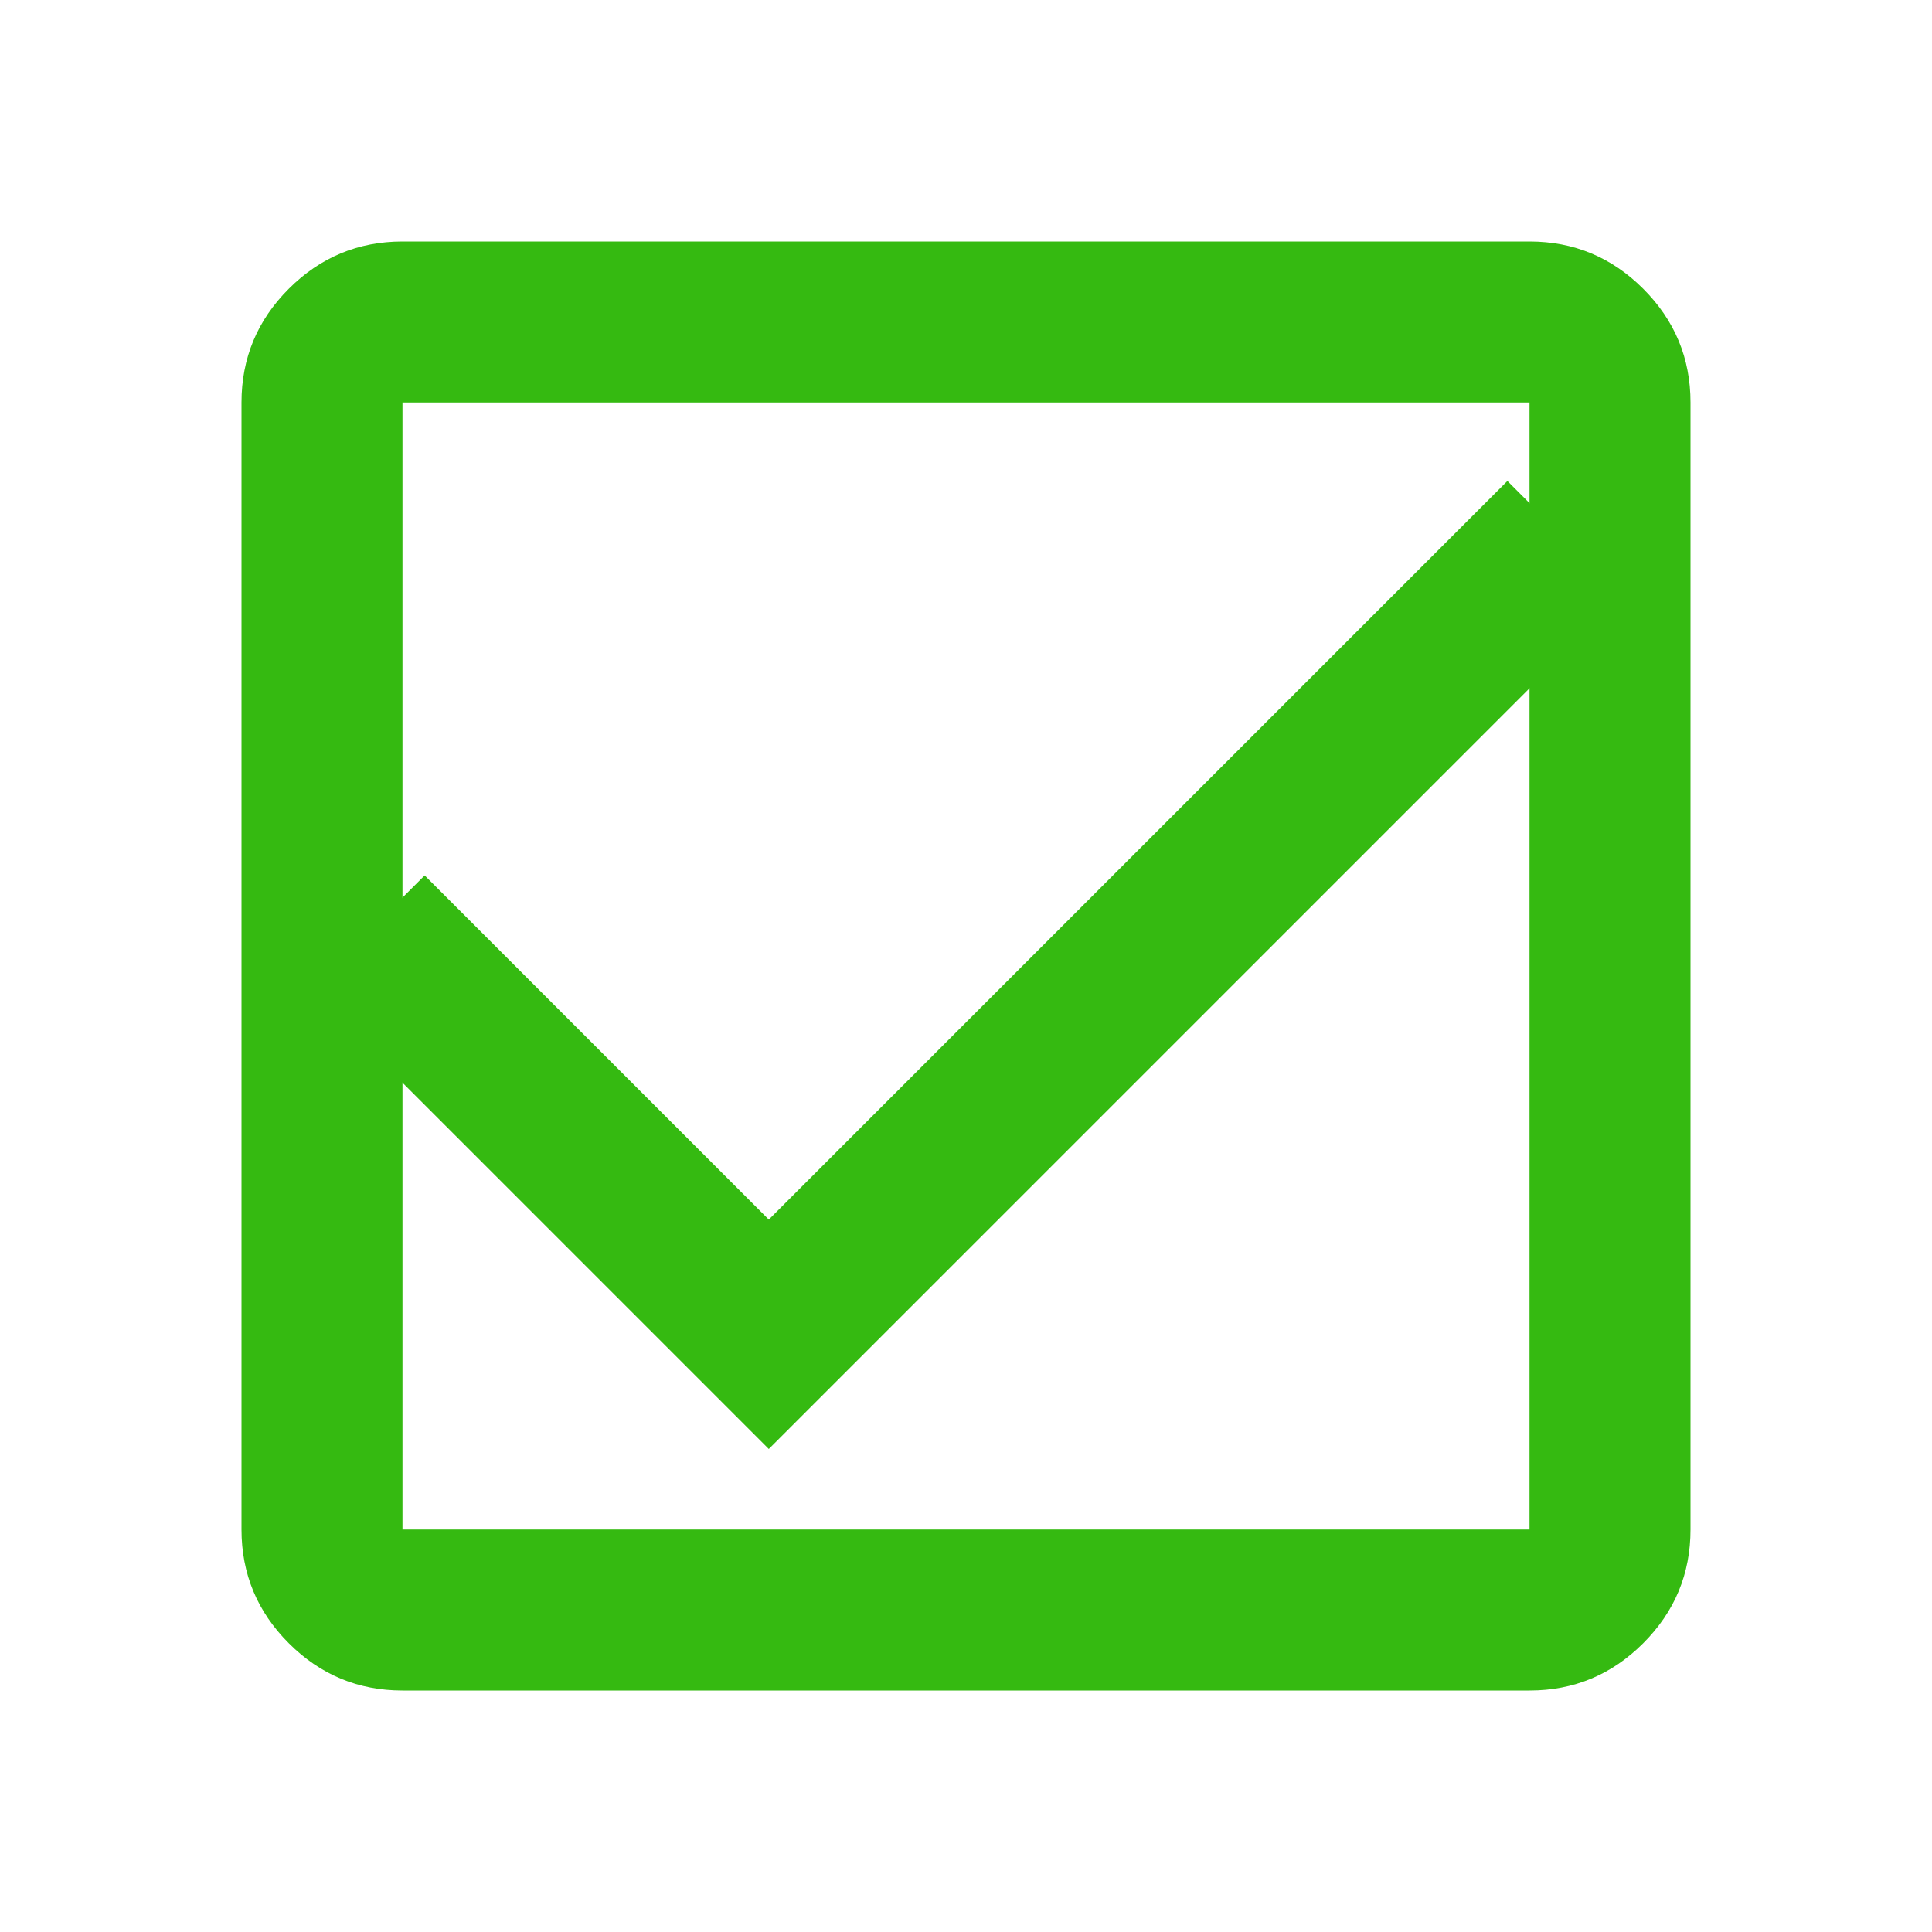
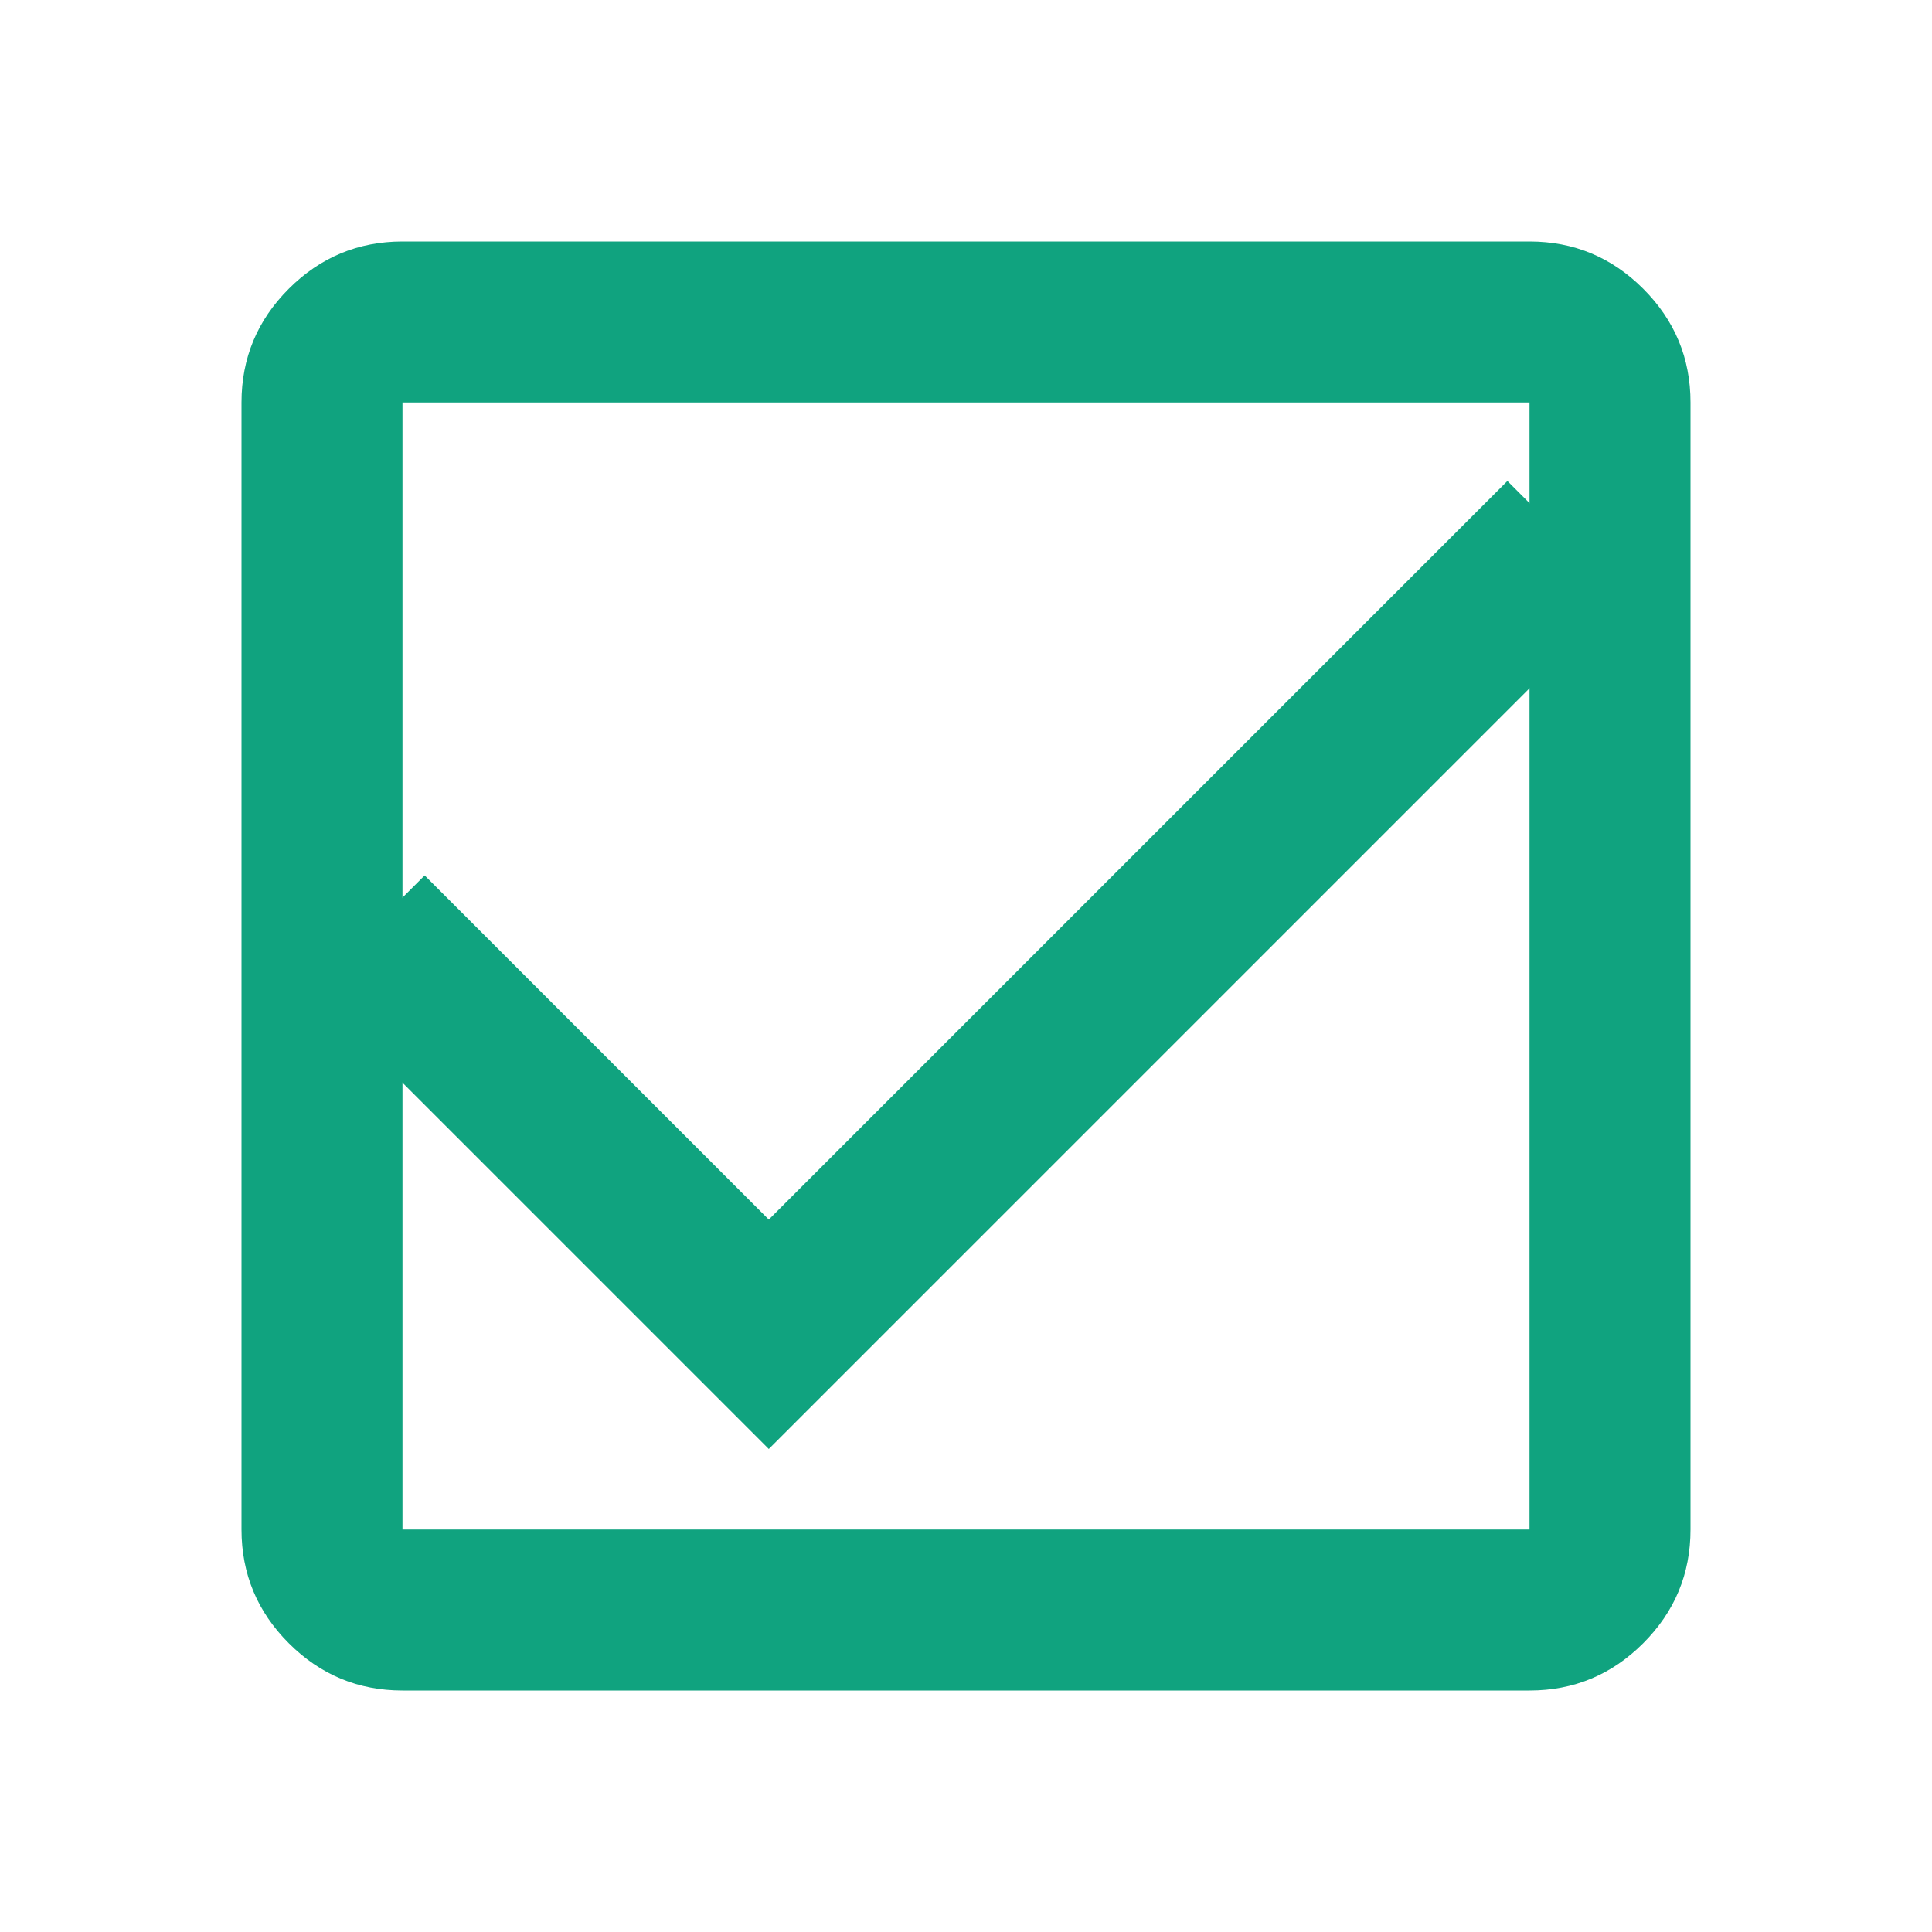
<svg xmlns="http://www.w3.org/2000/svg" width="20" height="20" viewBox="0 0 40 40" fill="none">
  <mask id="mask0_23_6942" style="mask-type:alpha" maskUnits="userSpaceOnUse" x="0" y="0" width="40" height="40">
-     <rect width="40" height="40" fill="#D9D9D9" />
-   </mask>
+     <rect width="40" height="40" fill="#D9D9D9" />x
+ </mask>
  <g mask="url(#mask0_23_6942)">
-     <path d="M8.333 35C7.417 35 6.632 34.674 5.979 34.021C5.326 33.368 5 32.583 5 31.667V8.333C5 7.417 5.326 6.632 5.979 5.979C6.632 5.326 7.417 5 8.333 5H31.667C32.583 5 33.368 5.326 34.021 5.979C34.674 6.632 35 7.417 35 8.333V31.667C35 32.583 34.674 33.368 34.021 34.021C33.368 34.674 32.583 35 31.667 35H8.333ZM8.333 31.667H31.667V8.333H8.333V31.667Z" fill="#35BA11" />
+     <path d="M8.333 35C7.417 35 6.632 34.674 5.979 34.021C5.326 33.368 5 32.583 5 31.667V8.333C5 7.417 5.326 6.632 5.979 5.979C6.632 5.326 7.417 5 8.333 5H31.667C32.583 5 33.368 5.326 34.021 5.979C34.674 6.632 35 7.417 35 8.333V31.667C35 32.583 34.674 33.368 34.021 34.021C33.368 34.674 32.583 35 31.667 35H8.333ZM8.333 31.667H31.667V8.333H8.333V31.667Z" fill="#10a37f" />
  </g>
  <mask id="mask1_23_6942" style="mask-type:alpha" maskUnits="userSpaceOnUse" x="0" y="0" width="40" height="40">
    <rect width="40" height="40" fill="#D9D9D9" />
  </mask>
  <g mask="url(#mask1_23_6942)">
-     <path d="M15.917 30L6.417 20.5L8.792 18.125L15.917 25.25L31.209 9.958L33.584 12.333L15.917 30Z" fill="#35BA11" />
+     <path d="M15.917 30L6.417 20.5L8.792 18.125L15.917 25.25L31.209 9.958L33.584 12.333L15.917 30Z" fill="#10a37f" />
  </g>
</svg>
